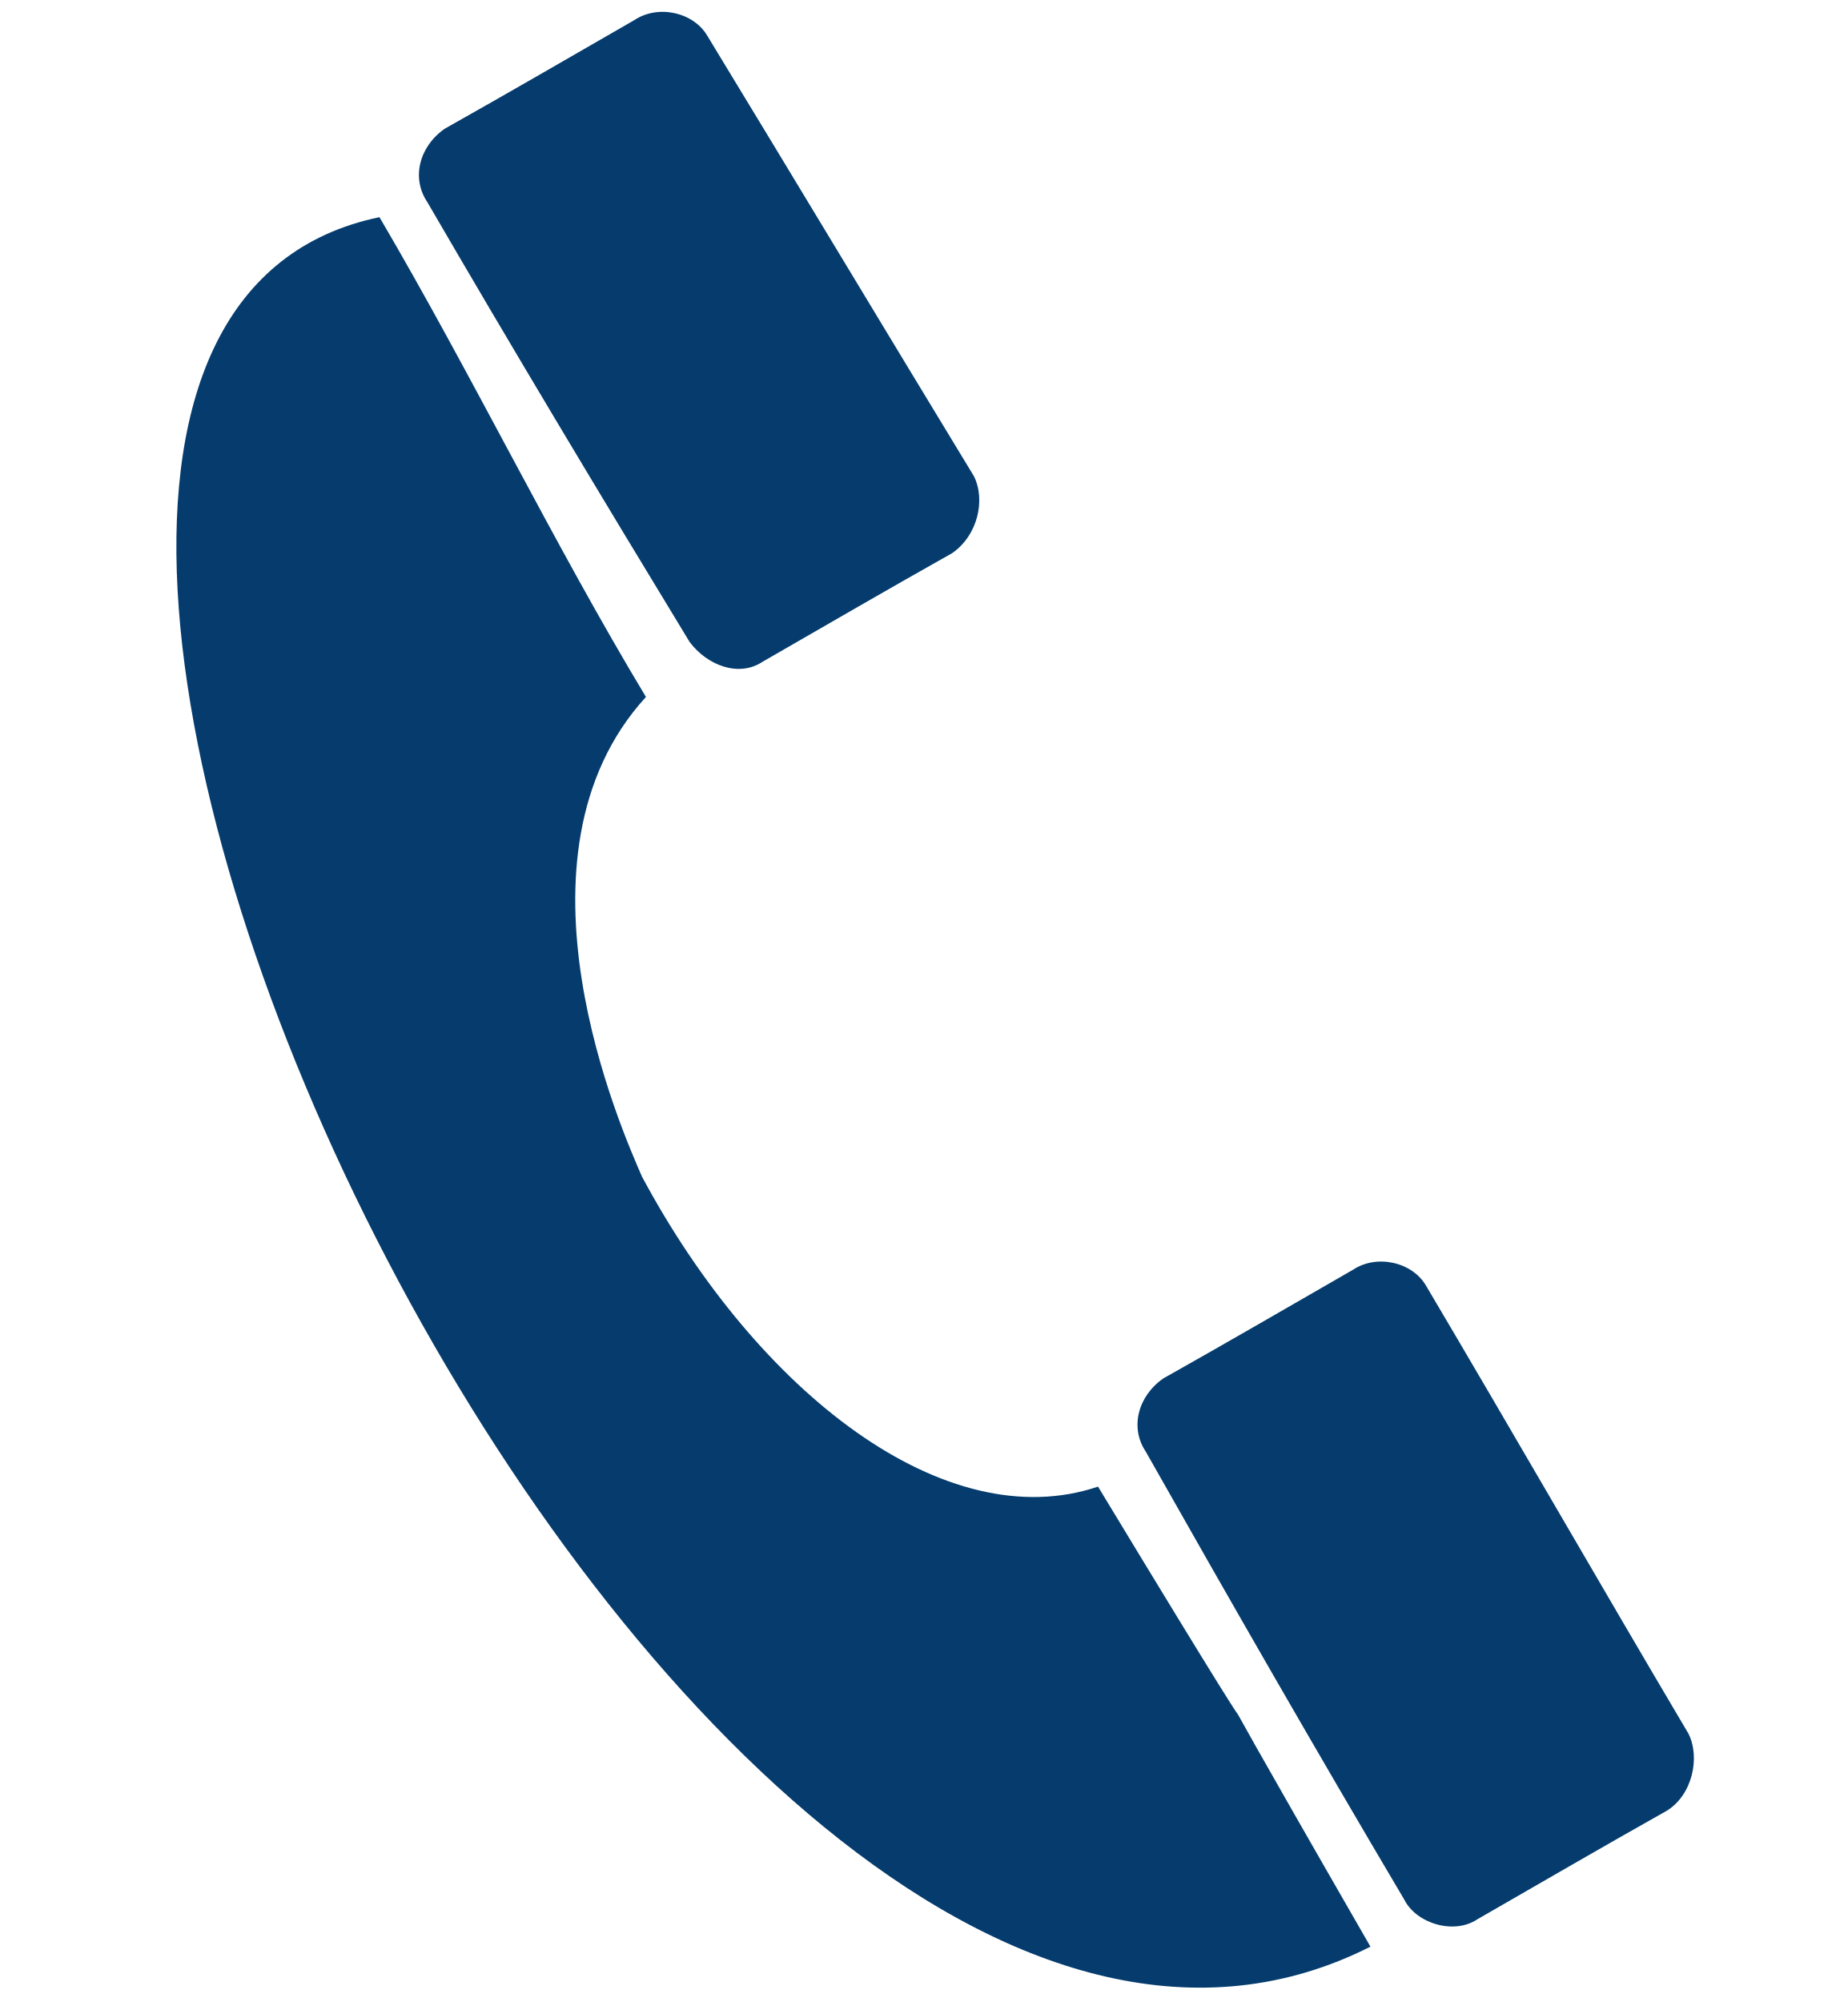
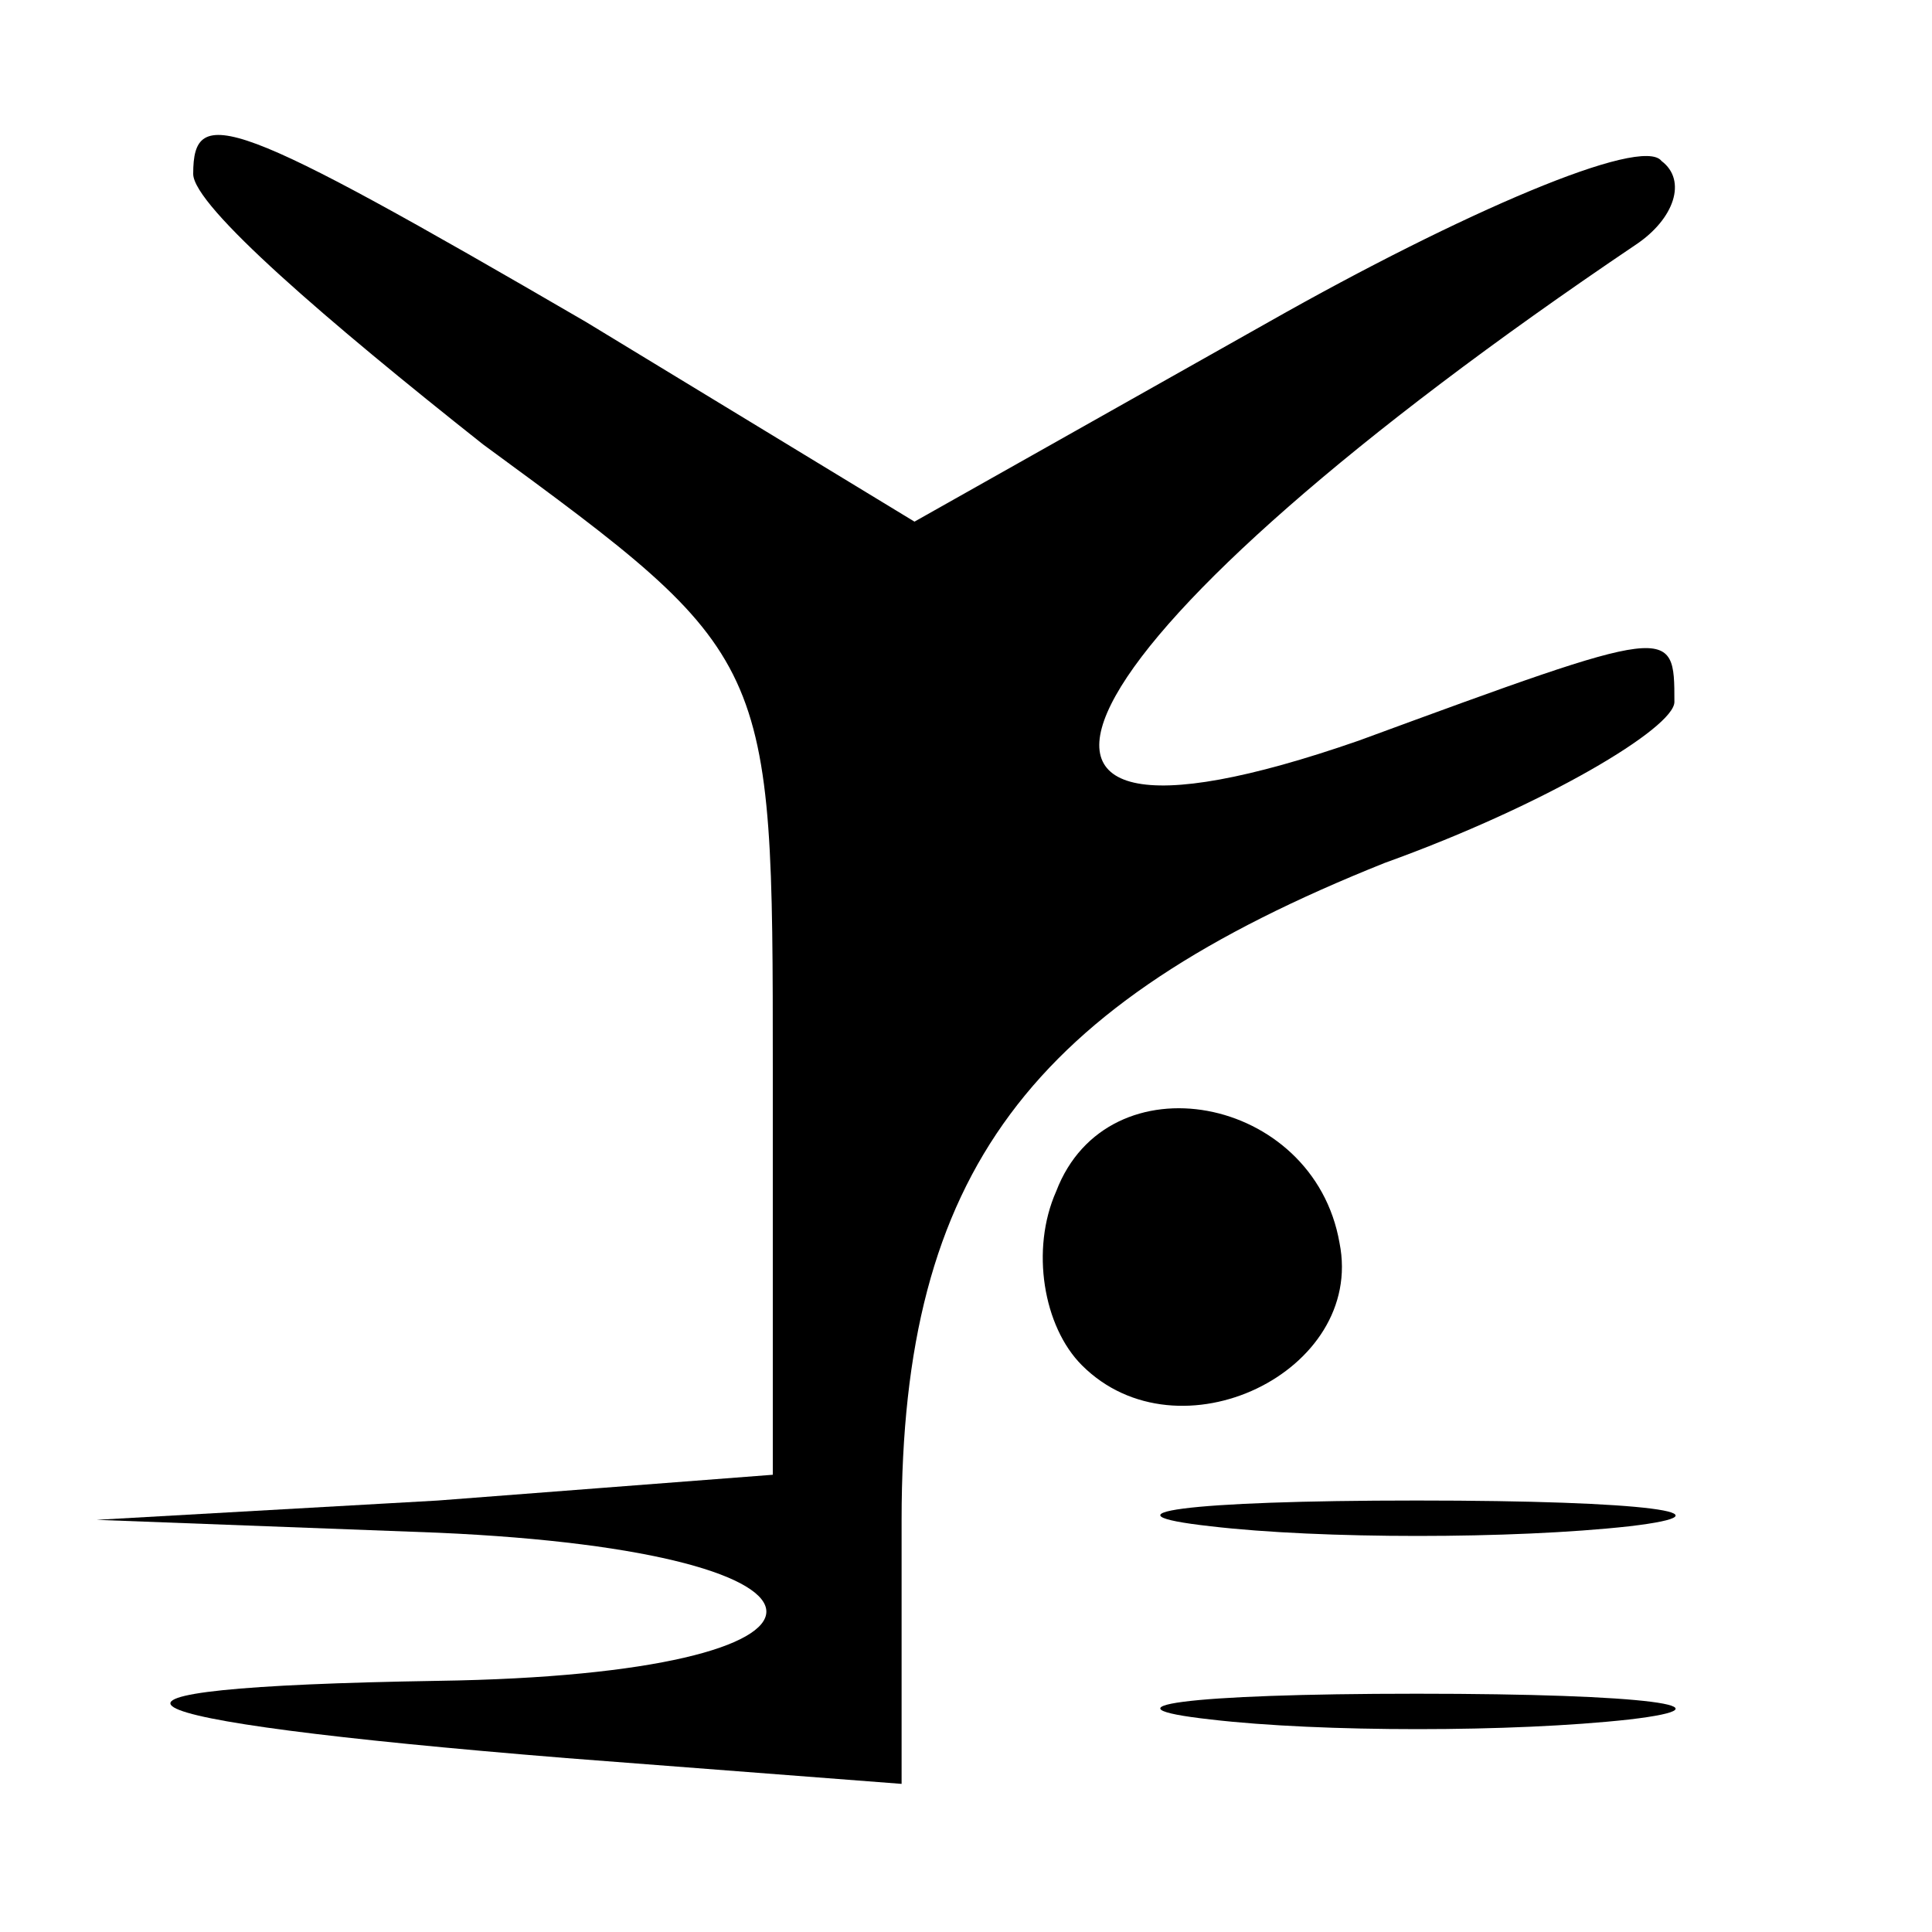
- <svg xmlns="http://www.w3.org/2000/svg" width="600mm" height="650mm" clip-path="url(#a)" fill-rule="evenodd" stroke-linejoin="round" stroke-width="28.222" preserveAspectRatio="xMidYMid" version="1.2" viewBox="0 0 60000 65000" xml:space="preserve">
-   <defs class="ClipPathGroup">
-     <clipPath id="a">
-       <rect width="6e4" height="65000" />
-     </clipPath>
-   </defs>
-   <g class="SlideGroup">
-     <g class="Slide" clip-path="url(#a)">
-       <g class="Page">
-         <g class="Group">
-           <g class="com.sun.star.drawing.ClosedBezierShape">
-             <path d="m12322 7051c3012 5128 5641 10577 8653 15577-4743 5192-769 14101-128 15576 3782 7051 9872 11730 14808 10063 8846 14615 320 129 8846 14936-22179 11217-52243-51985-32179-56152z" fill="#053c6d" />
-           </g>
-           <g class="com.sun.star.drawing.ClosedBezierShape">
-             <path d="m14445 4177c-834 577-1090 1603-577 2372 2756 4743 5641 9551 8525 14294 577 769 1603 1154 2372 641 2116-1218 4103-2372 6154-3525 833-577 1090-1731 705-2500-2884-4744-5769-9551-8654-14294-448-770-1602-1026-2371-513-2116 1218-4103 2372-6154 3525zm-1475 962zm19552 11858z" fill="#053c6d" />
-           </g>
-           <g class="com.sun.star.drawing.ClosedBezierShape">
-             <path d="m37778 44752c-833 577-1090 1603-577 2372 2757 4872 5513 9679 8398 14551 384 769 1602 1153 2371 641 2116-1218 4103-2372 6154-3526 834-513 1090-1731 705-2500-2884-4871-5641-9679-8525-14550-449-770-1603-1026-2372-513-2115 1218-4103 2372-6154 3525zm-1474 962zm19423 12115z" fill="#053c6d" />
-           </g>
-         </g>
-       </g>
-     </g>
+ <svg xmlns="http://www.w3.org/2000/svg" version="1.0" width="30pt" height="30pt" viewBox="0 0 30 30" preserveAspectRatio="xMidYMid meet">
+   <g transform="translate(0,30) scale(0.1,-0.1)" fill="#000000" stroke="none">
+     <path d="M30 273 c0 -5 21 -23 45 -42 45 -33 45 -33 45 -97 l0 -63 -52 -4 -53 -3 53 -2 c68 -3 68 -22 0 -23 -62 -1 -54 -6 20 -12 l52 -4 0 41 c0 54 20 80 75 102 25 9 45 21 45 25 0 12 0 12 -49 -6 -69 -24 -46 17 43 77 6 4 8 10 4 13 -3 4 -31 -8 -61 -25 l-55 -31 -51 31 c-55 32 -61 34 -61 23z" />
+     <path d="M164 115 c-4 -9 -2 -21 4 -27 15 -15 44 -1 40 19 -4 23 -36 29 -44 8z" />
+     <path d="M188 63 c17 -2 47 -2 65 0 17 2 3 4 -33 4 -36 0 -50 -2 -32 -4z" />
+     <path d="M188 33 c17 -2 47 -2 65 0 17 2 3 4 -33 4 -36 0 -50 -2 -32 -4z" />
  </g>
</svg>
